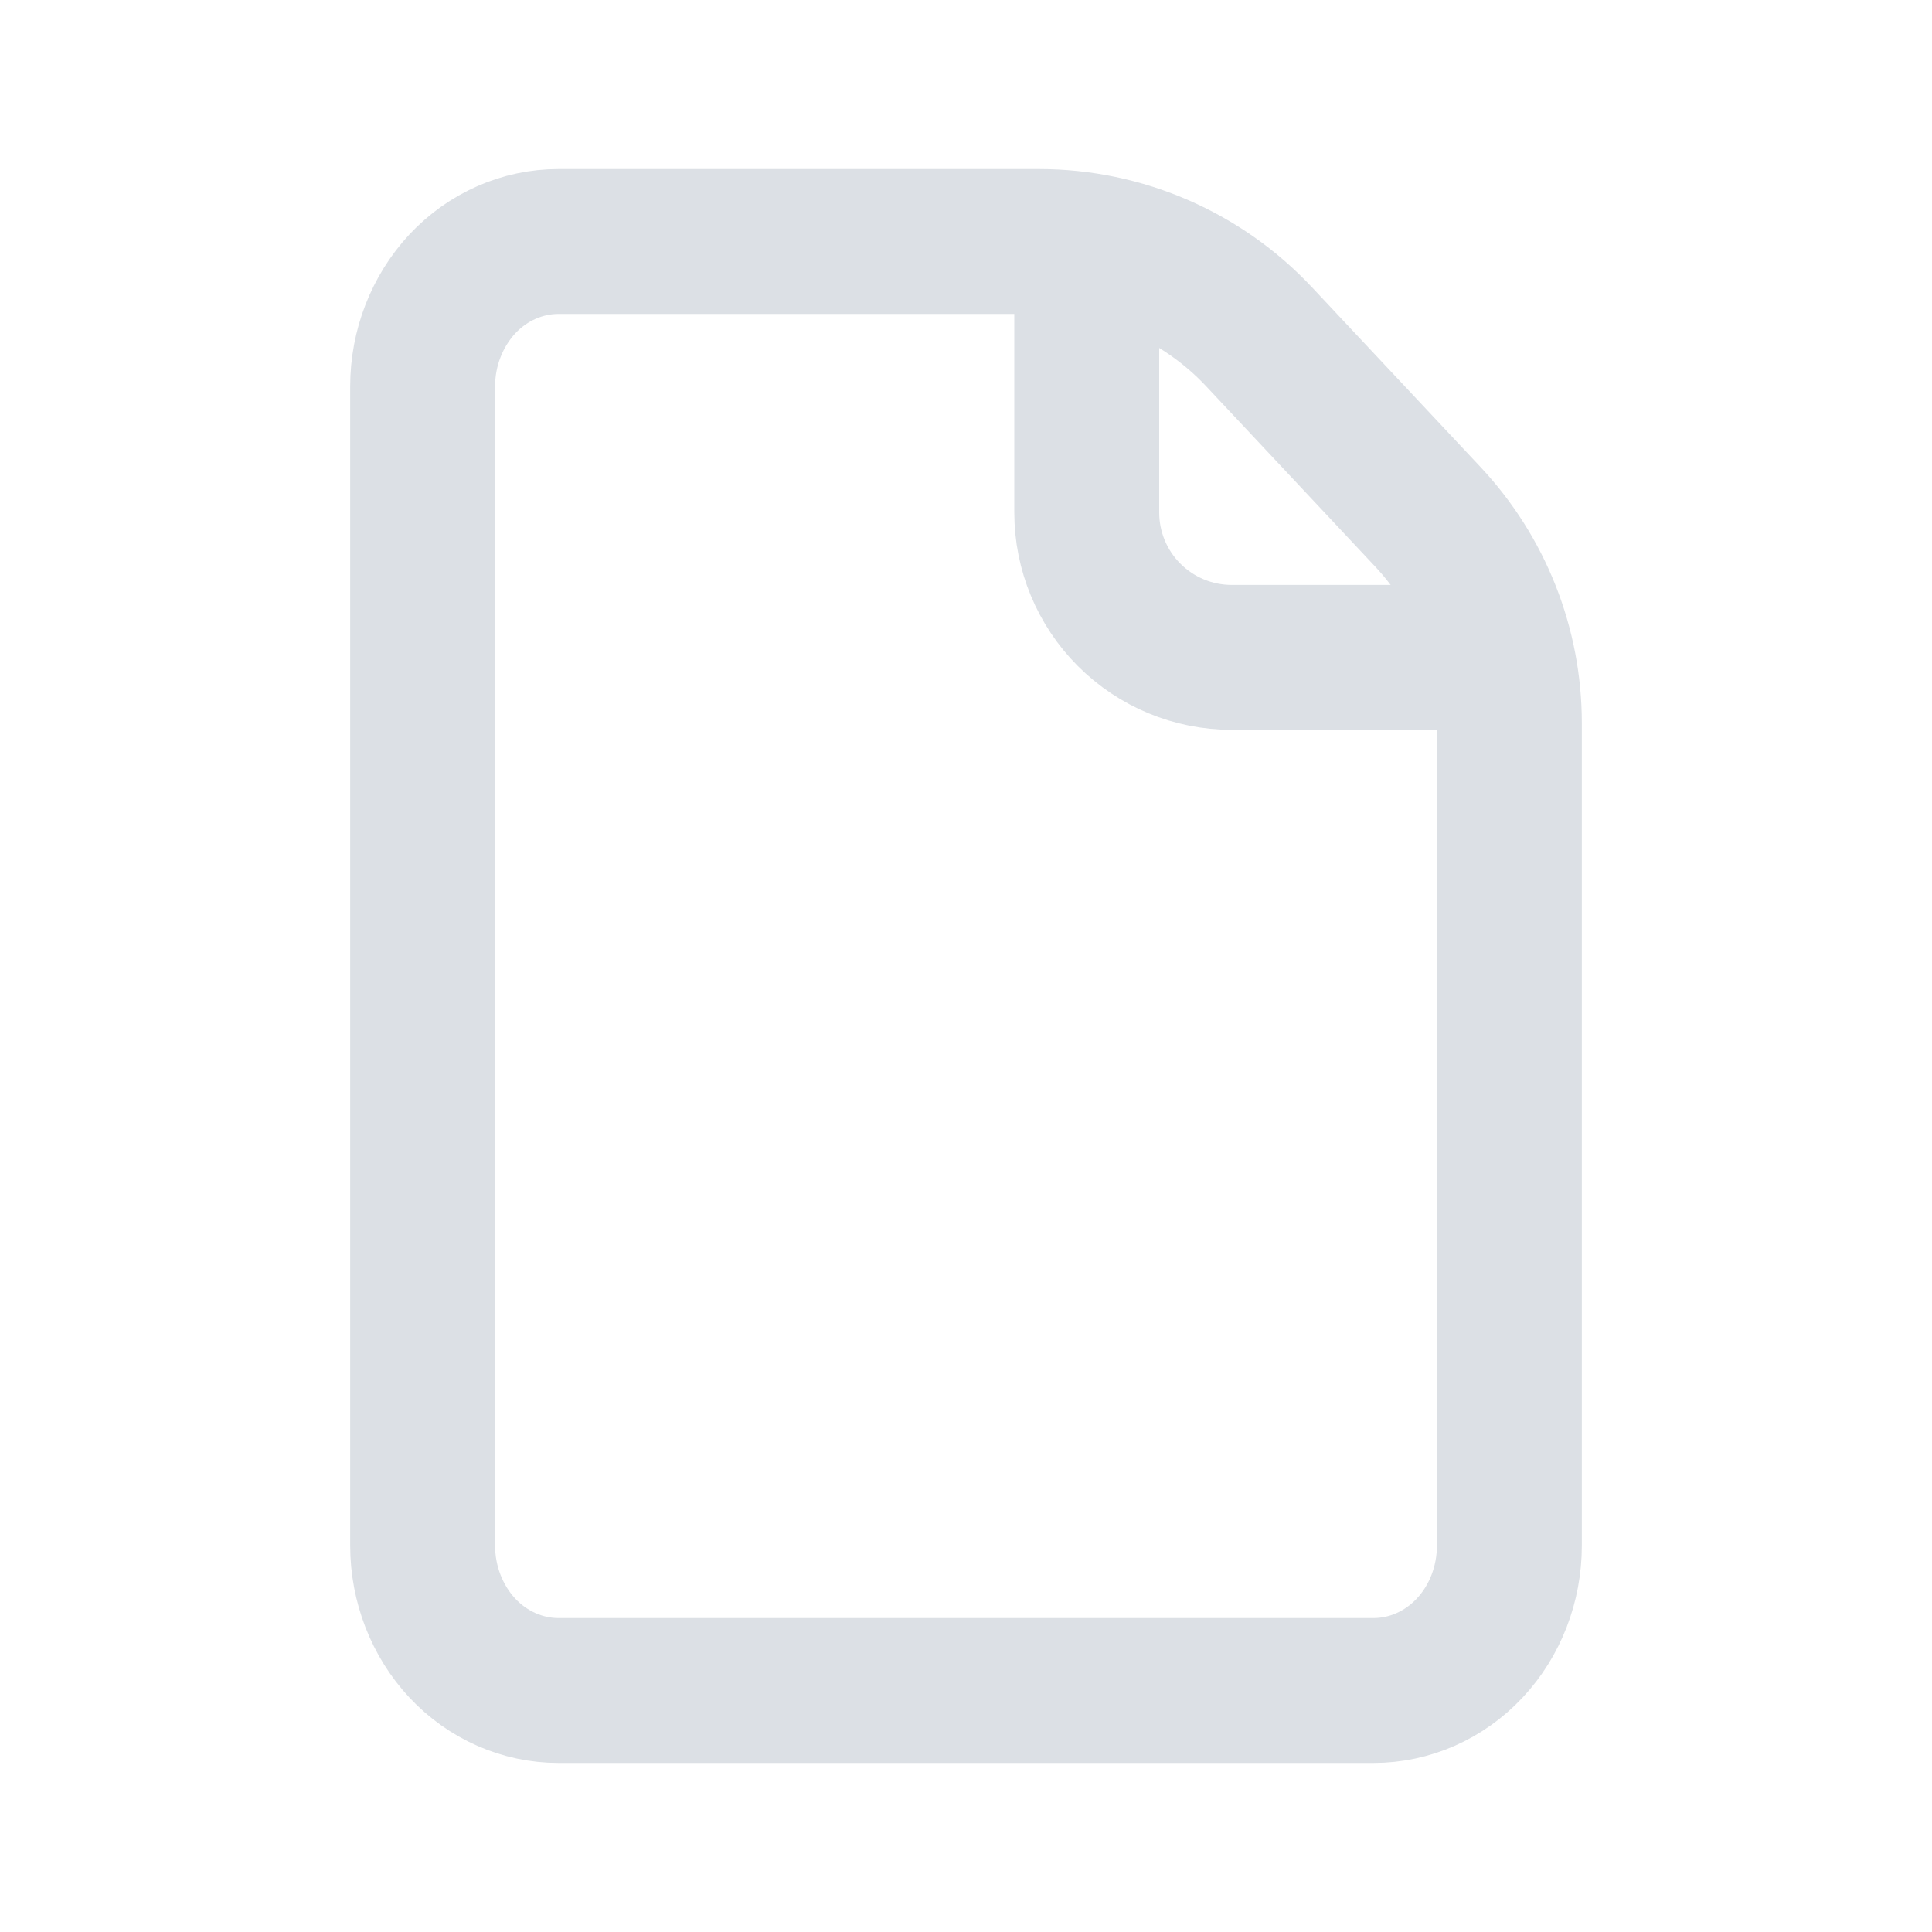
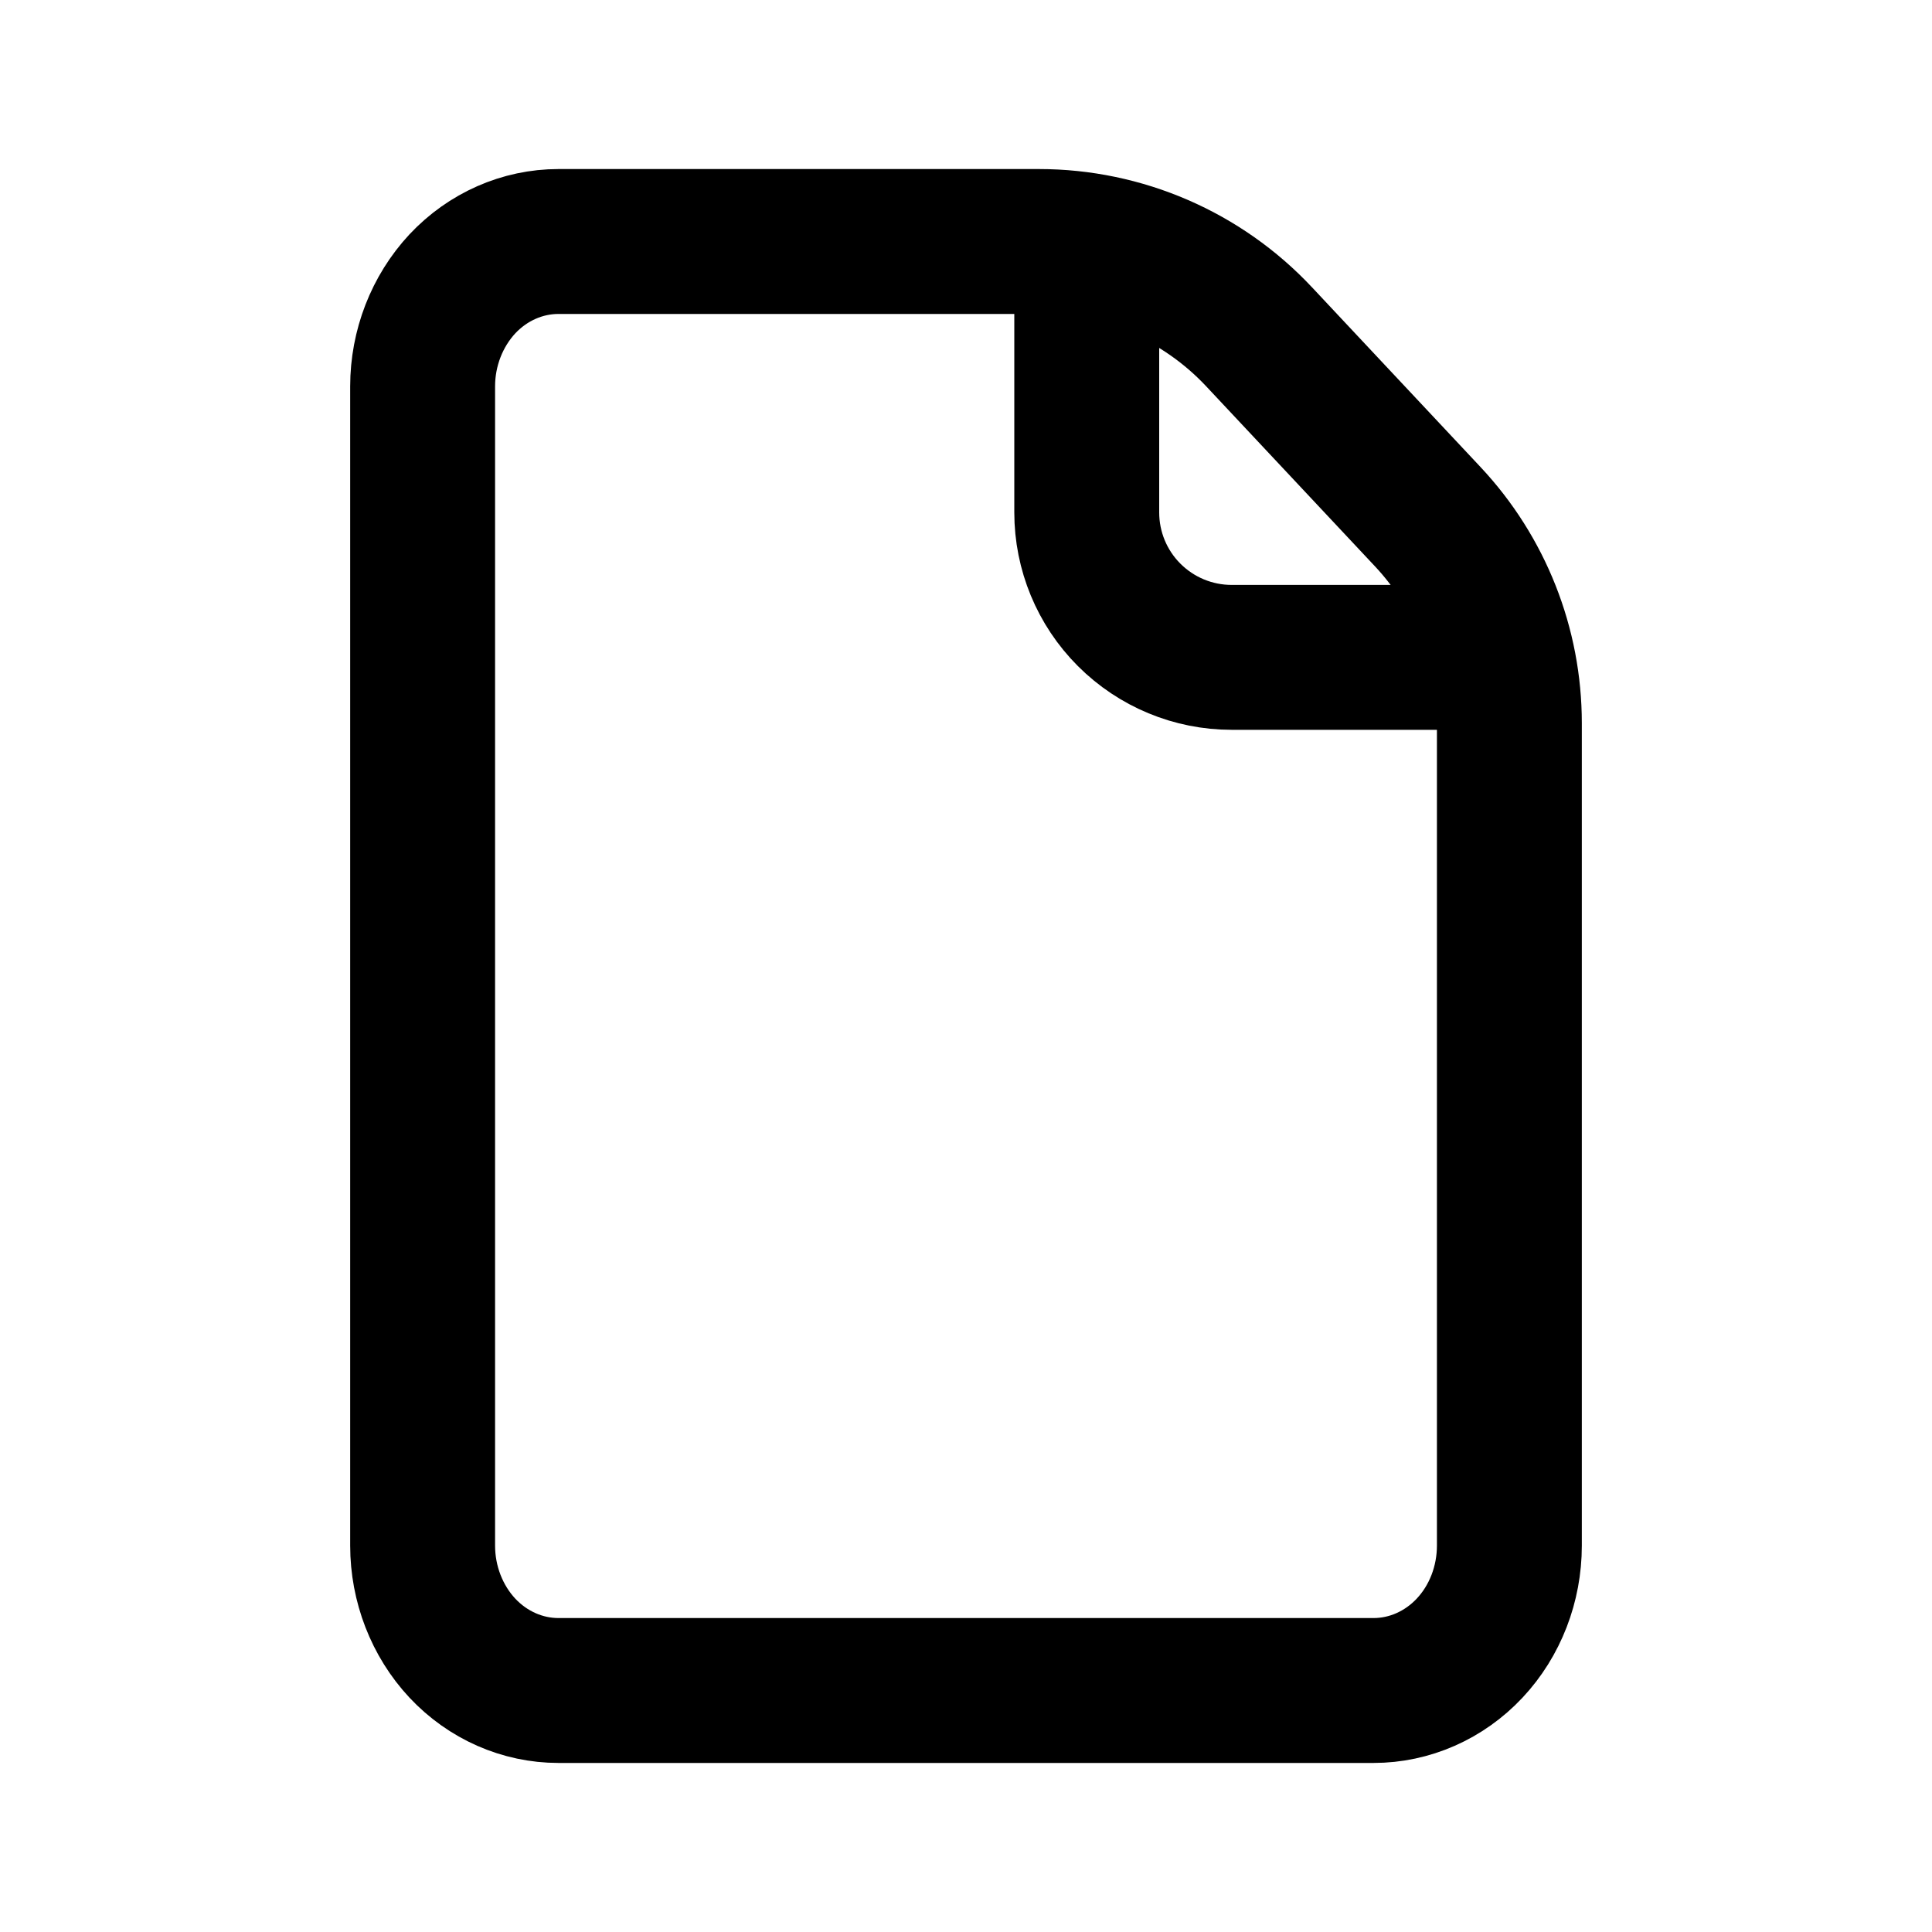
<svg xmlns="http://www.w3.org/2000/svg" width="16" height="16" viewBox="0 0 16 16" fill="none">
-   <path d="M9 2V4.244C9 4.562 9.126 4.867 9.351 5.092C9.577 5.318 9.882 5.444 10.2 5.444H12.5" stroke="#DCE0E5" stroke-width="1.2" stroke-linejoin="round" />
-   <path d="M10.428 2.79C9.956 2.286 9.295 2 8.604 2H4.625C4.327 2 4.04 2.126 3.829 2.351C3.619 2.577 3.5 2.882 3.5 3.2V12.8C3.5 13.118 3.619 13.424 3.829 13.649C4.04 13.874 4.327 14 4.625 14H11.375C11.673 14 11.96 13.874 12.171 13.649C12.382 13.424 12.5 13.118 12.5 12.8V5.989C12.5 5.353 12.258 4.742 11.824 4.279L10.428 2.79Z" stroke="#DCE0E5" stroke-width="1.2" stroke-linecap="round" stroke-linejoin="round" />
+   <path d="M9 2V4.244C9 4.562 9.126 4.867 9.351 5.092C9.577 5.318 9.882 5.444 10.2 5.444H12.5" stroke="currentColor" stroke-width="1.2" stroke-linejoin="round" />
+   <path d="M10.428 2.79C9.956 2.286 9.295 2 8.604 2H4.625C4.327 2 4.04 2.126 3.829 2.351C3.619 2.577 3.5 2.882 3.5 3.2V12.8C3.5 13.118 3.619 13.424 3.829 13.649C4.04 13.874 4.327 14 4.625 14H11.375C11.673 14 11.96 13.874 12.171 13.649C12.382 13.424 12.5 13.118 12.5 12.8V5.989C12.5 5.353 12.258 4.742 11.824 4.279L10.428 2.79Z" stroke="currentColor" stroke-width="1.2" stroke-linecap="round" stroke-linejoin="round" />
</svg>
